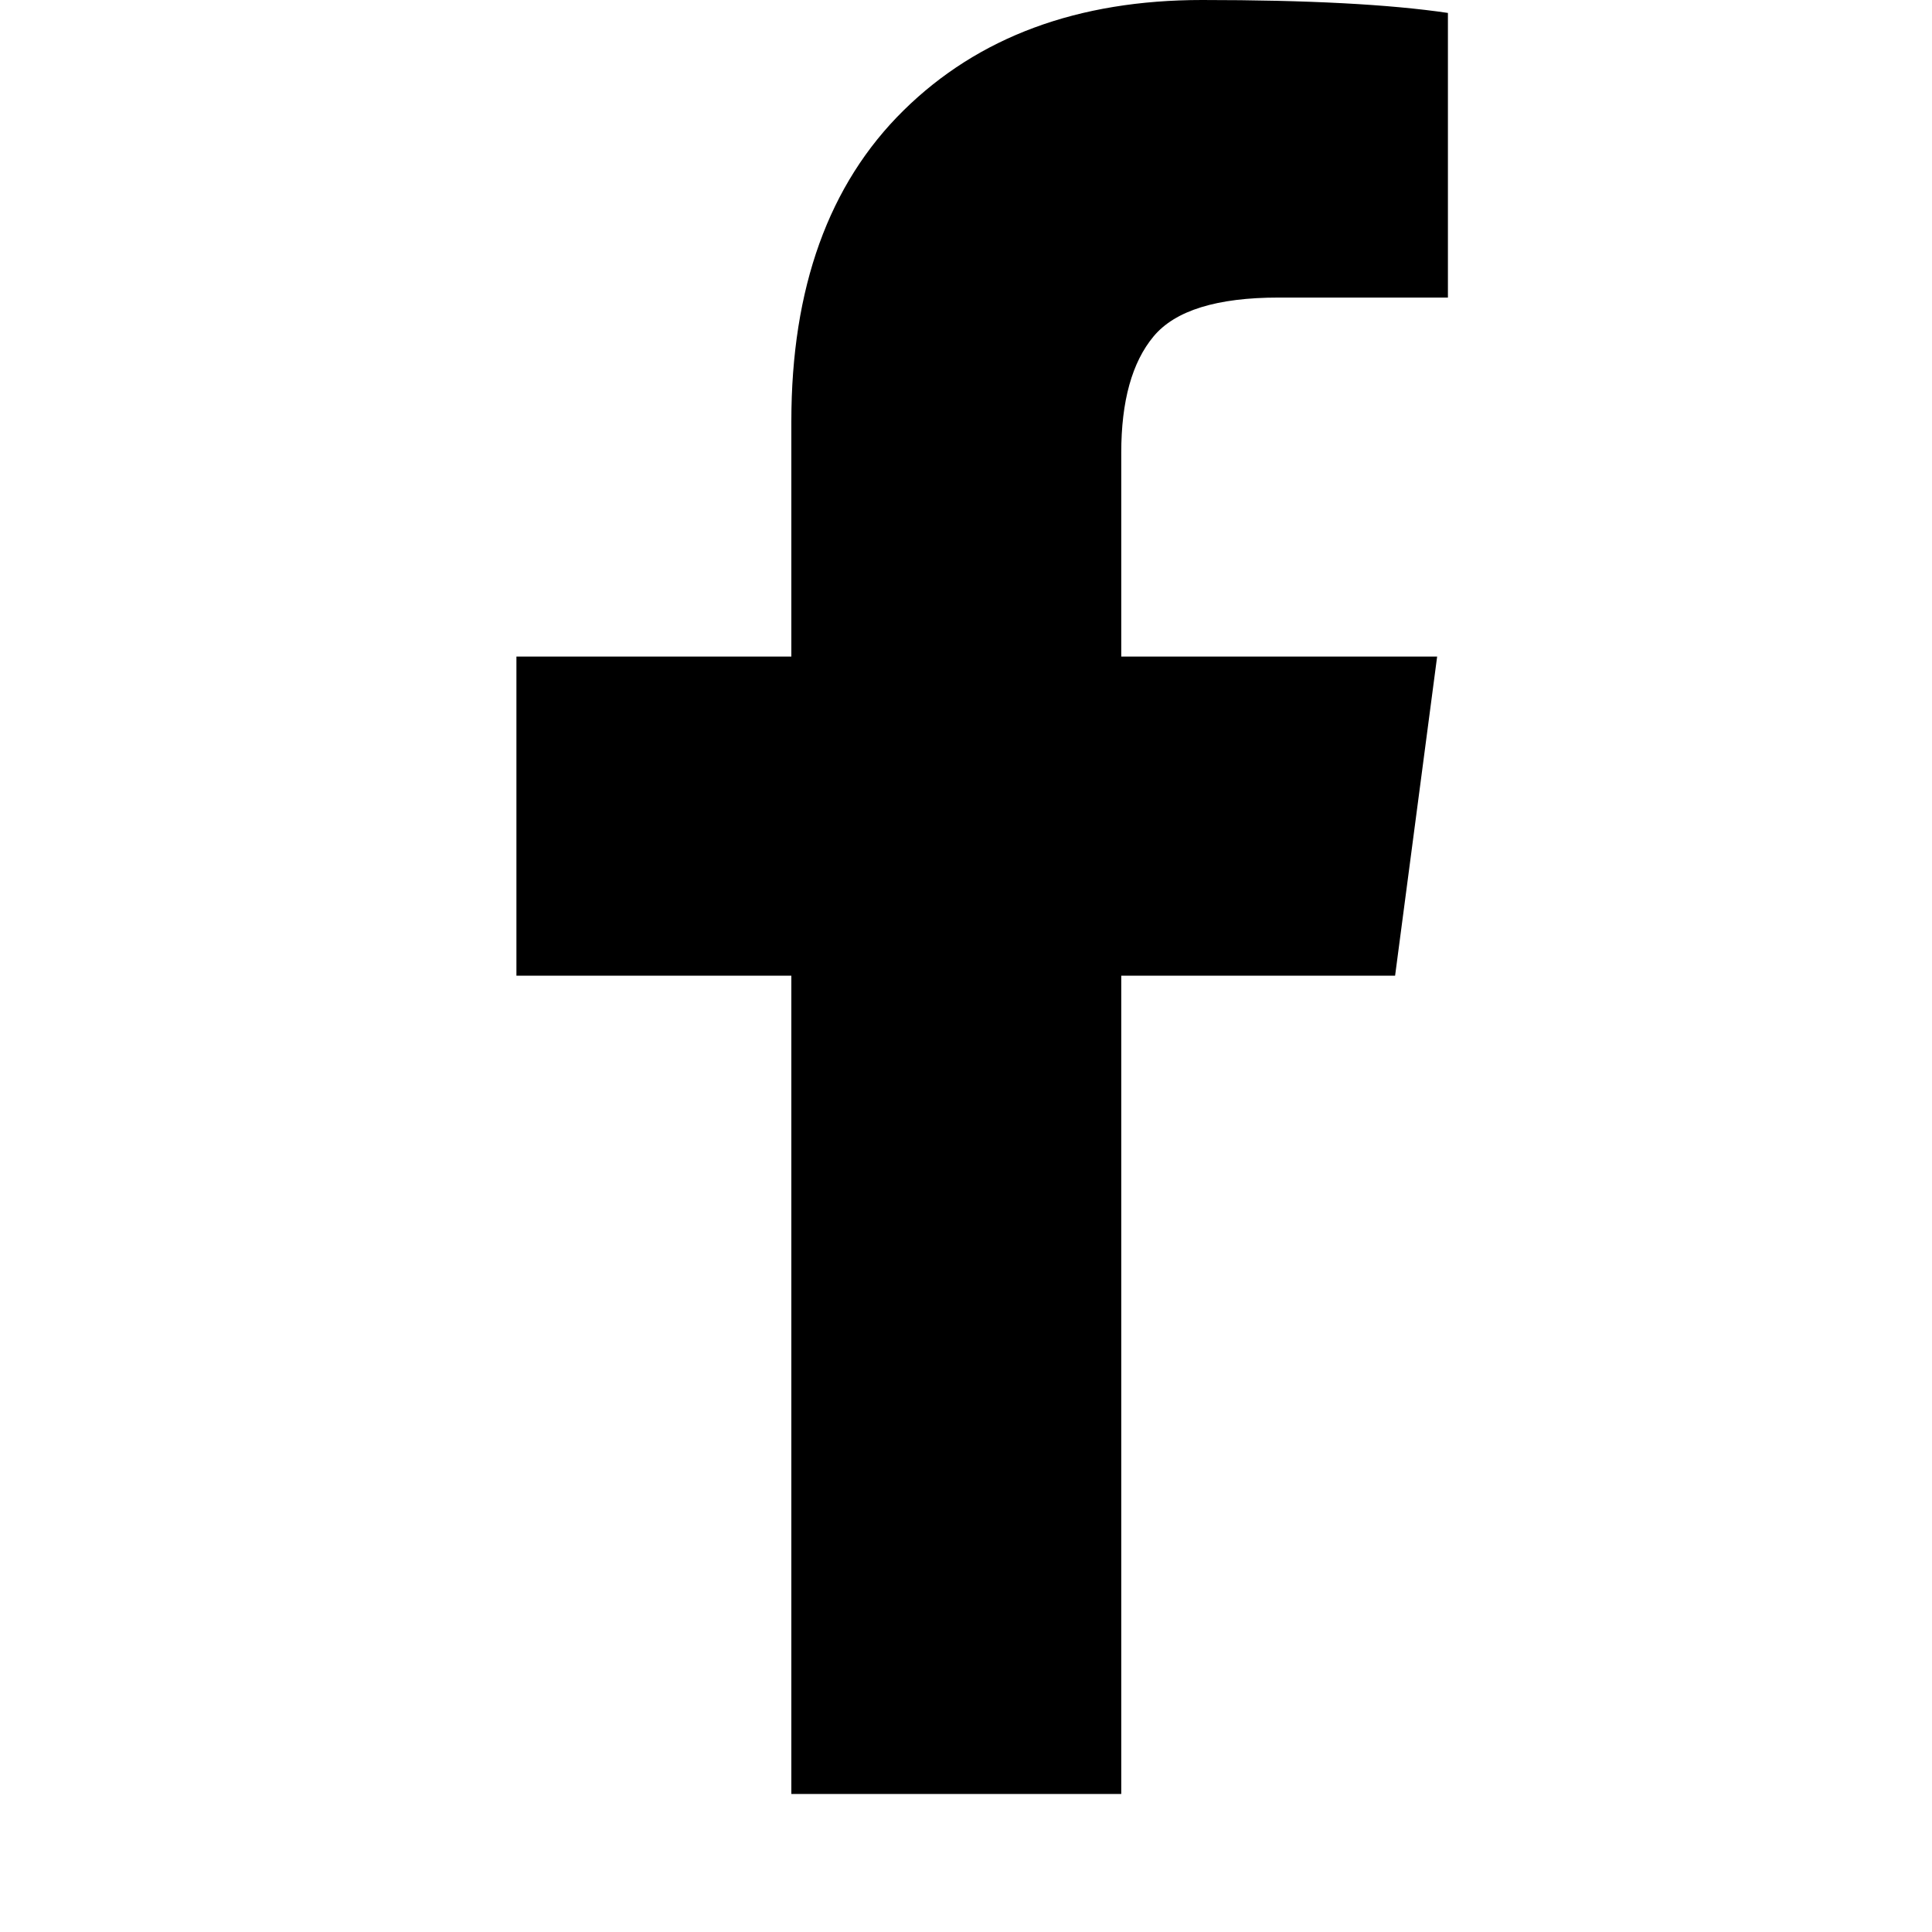
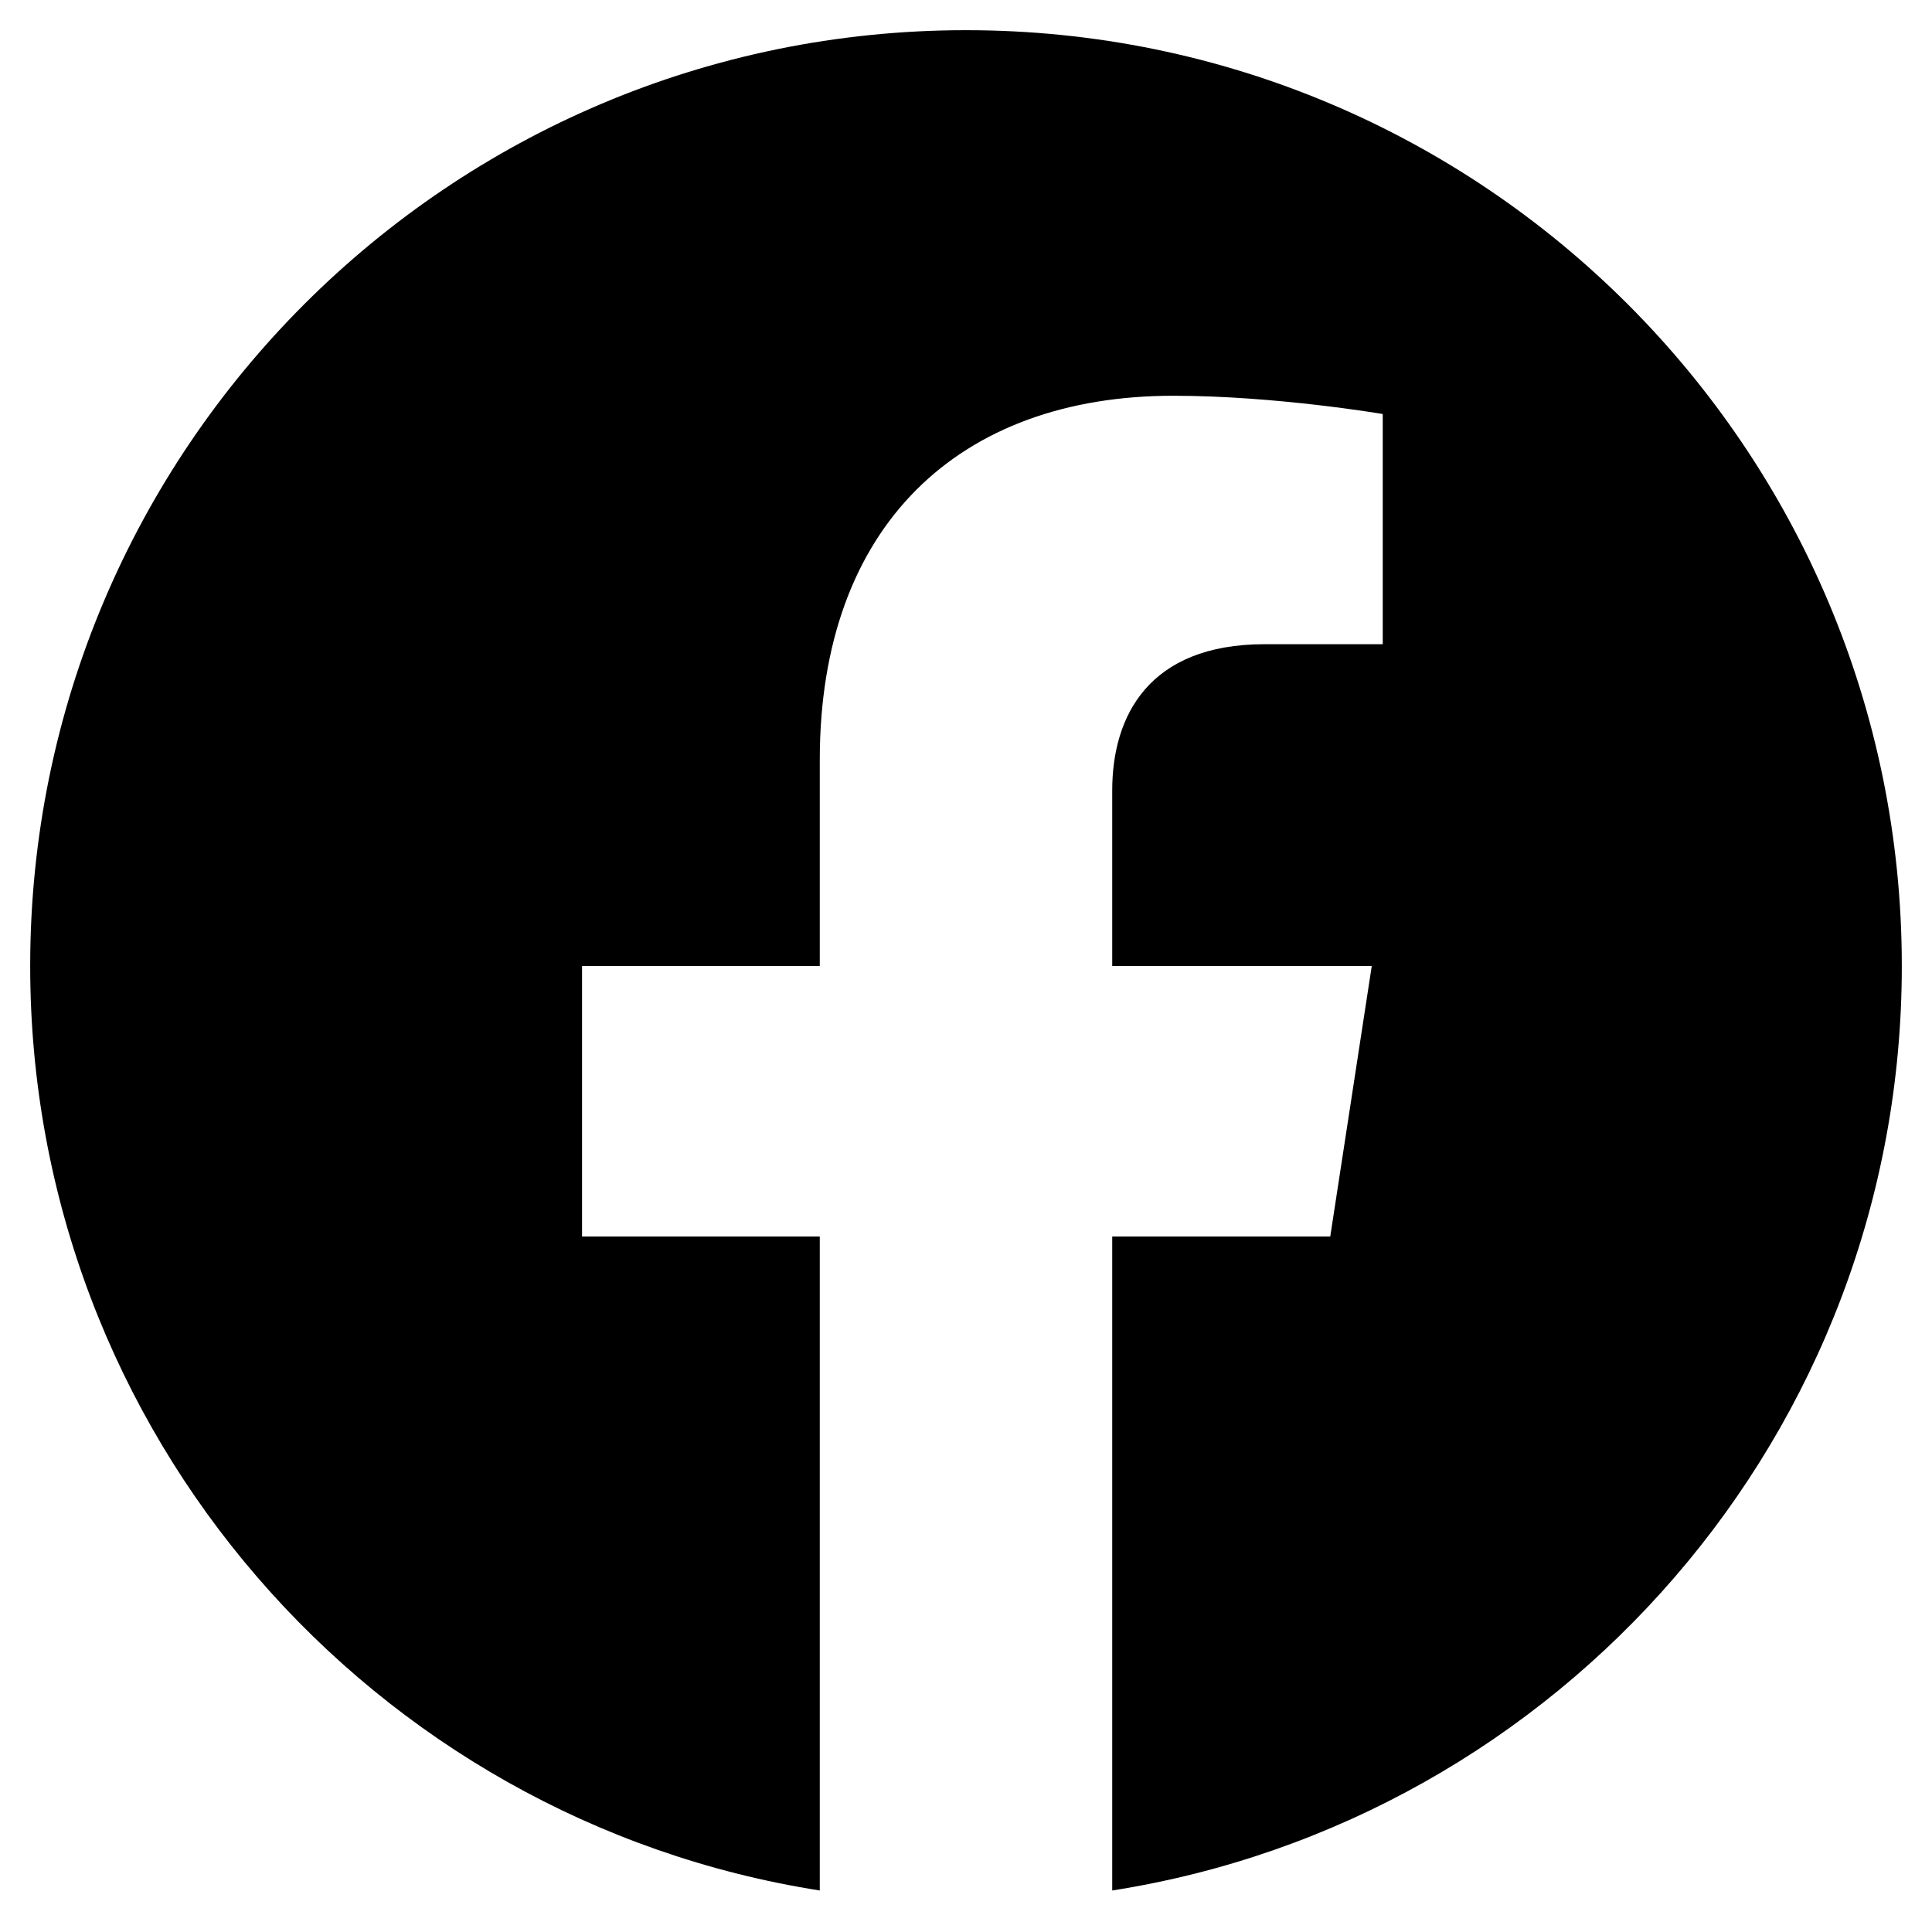
- <svg xmlns="http://www.w3.org/2000/svg" width="1792" height="1792" viewBox="0 0 1792 1792">
-   <path d="M1343 12v264h-157q-86 0-116 36t-30 108v189h293l-39 296h-254v759h-306v-759h-255v-296h255v-218q0-186 104-288.5t277-102.5q147 0 228 12z" />
+ <svg xmlns="http://www.w3.org/2000/svg" viewBox="0 0 512 512">
+   <path d="M504 256C504 119 393 8 256 8S8 119 8 256c0 123.78 90.69 226.38 209.25 245V327.69h-63V256h63v-54.64c0-62.15 37-96.48 93.67-96.48 27.14 0 55.52 4.84 55.52 4.84v61h-31.28c-30.8 0-40.41 19.12-40.41 38.73V256h68.78l-11 71.69h-57.78V501C413.31 482.38 504 379.78 504 256z" />
</svg>
